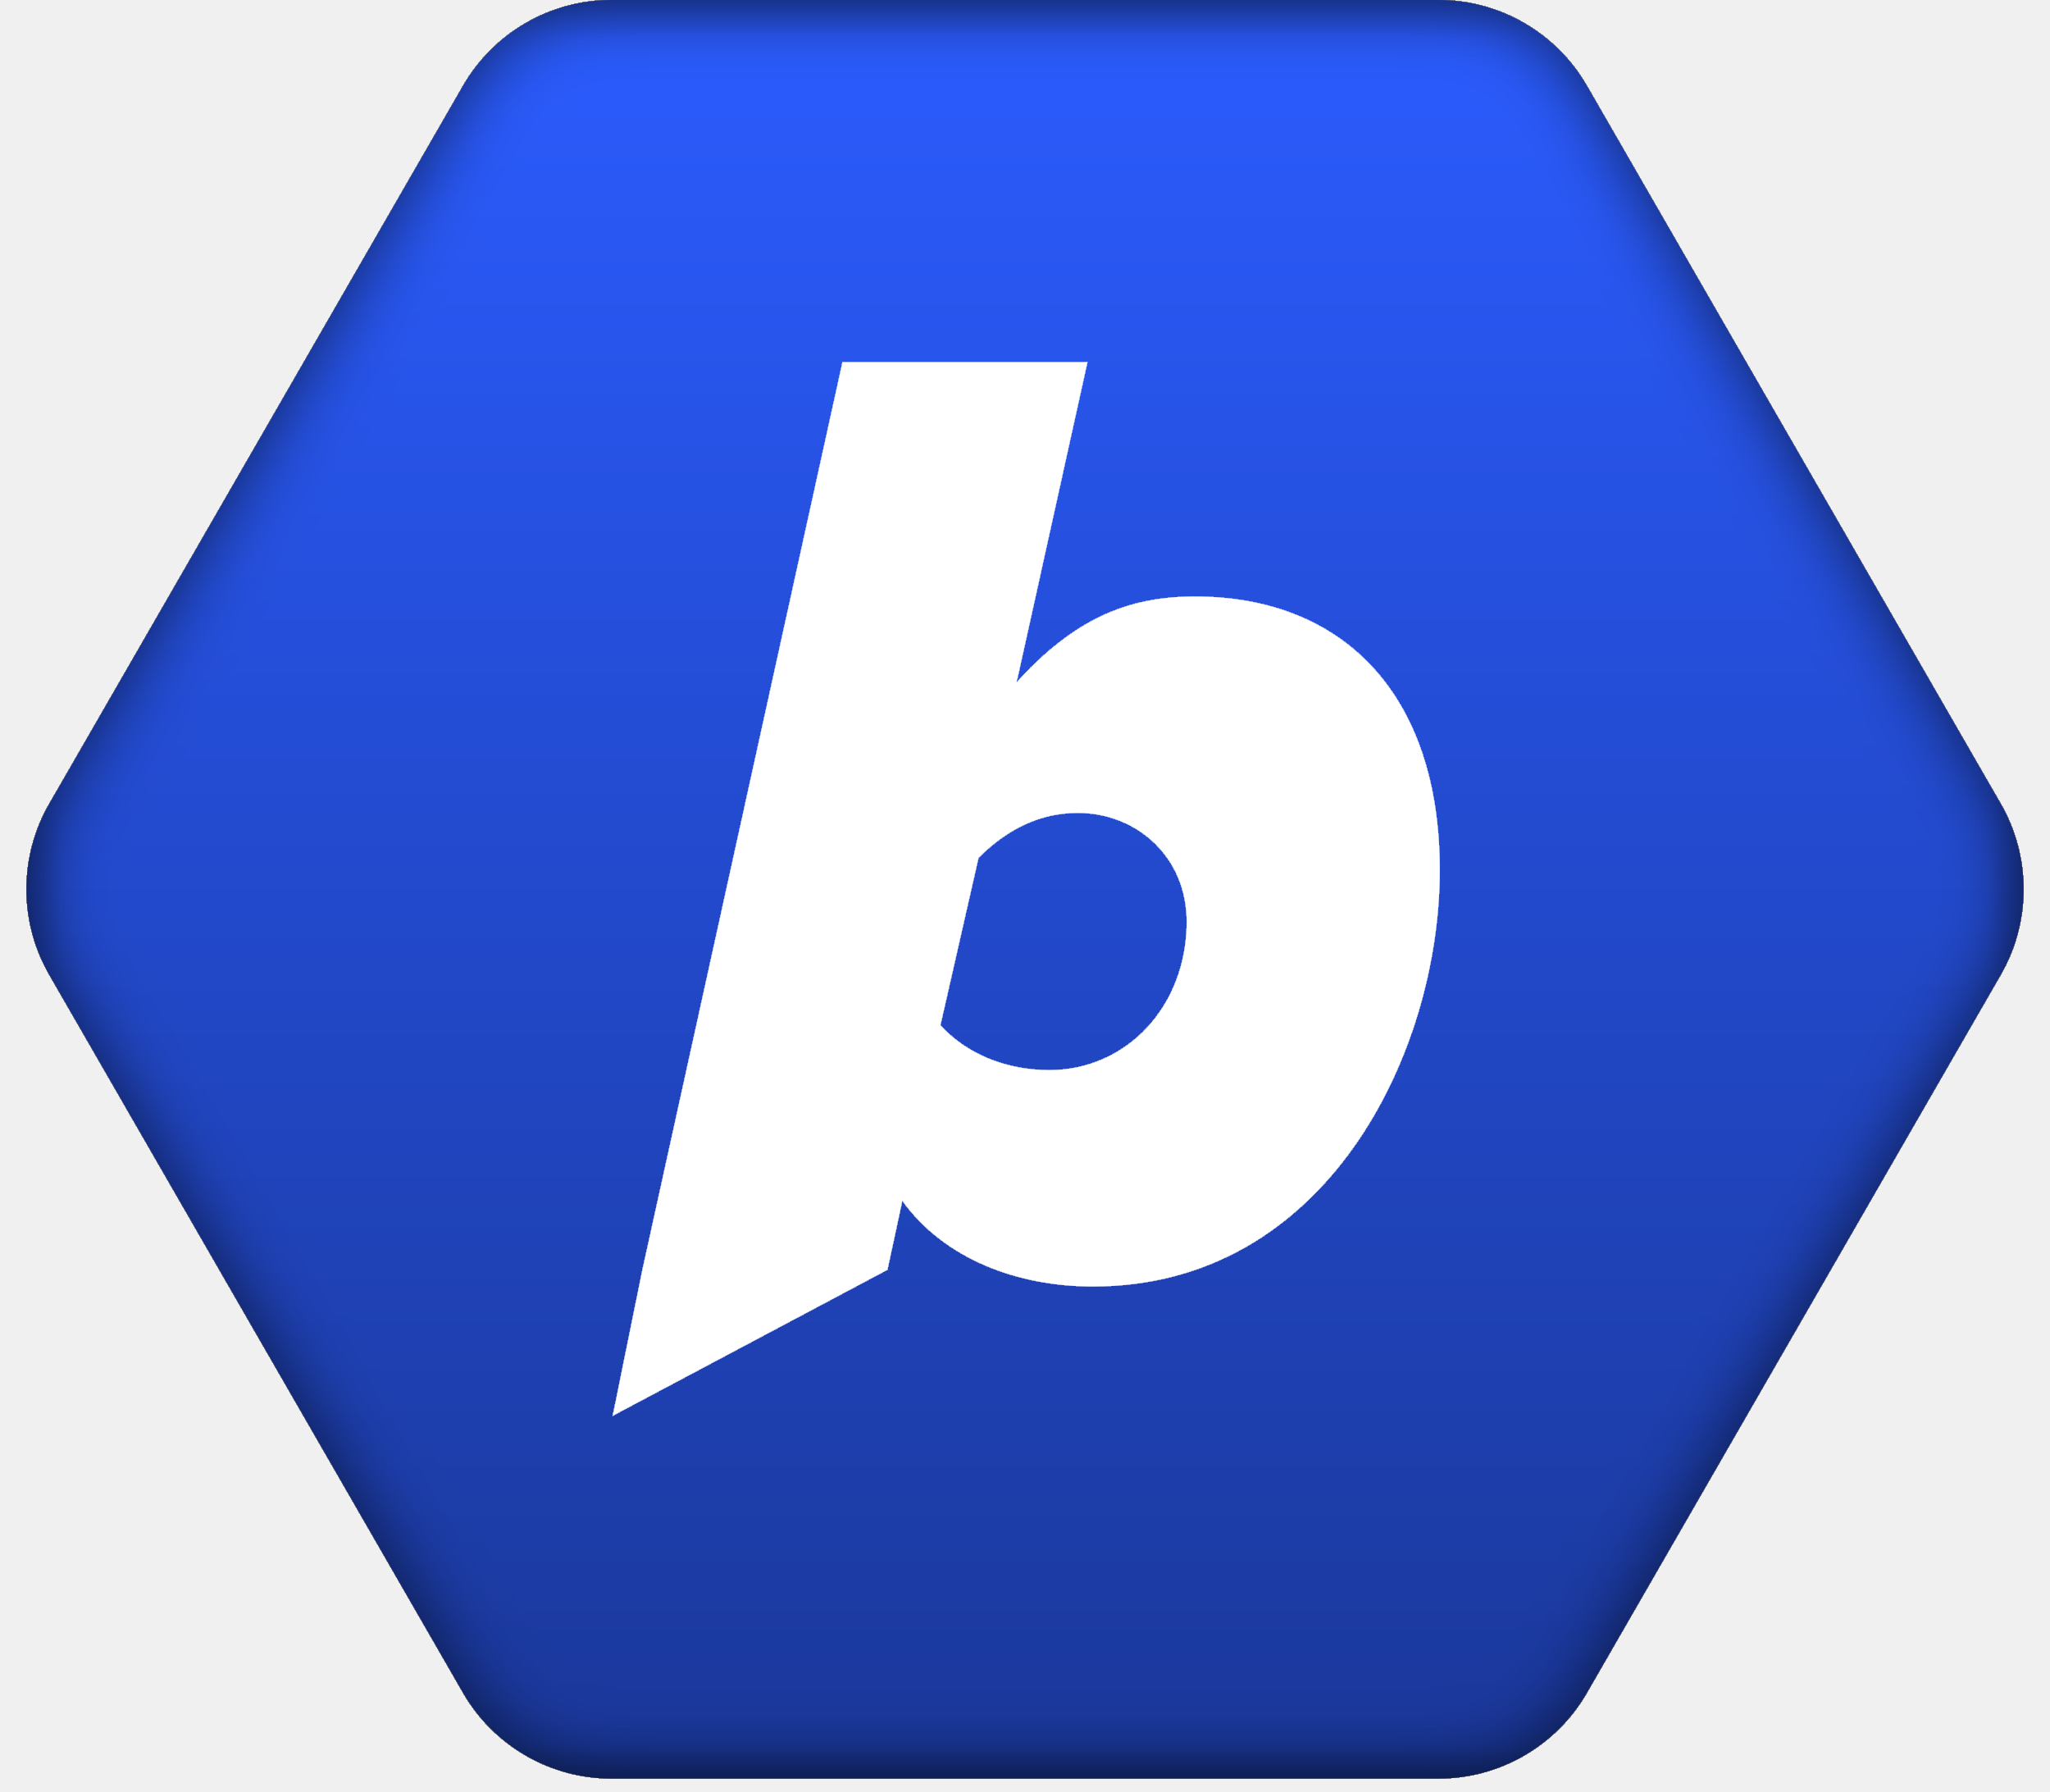
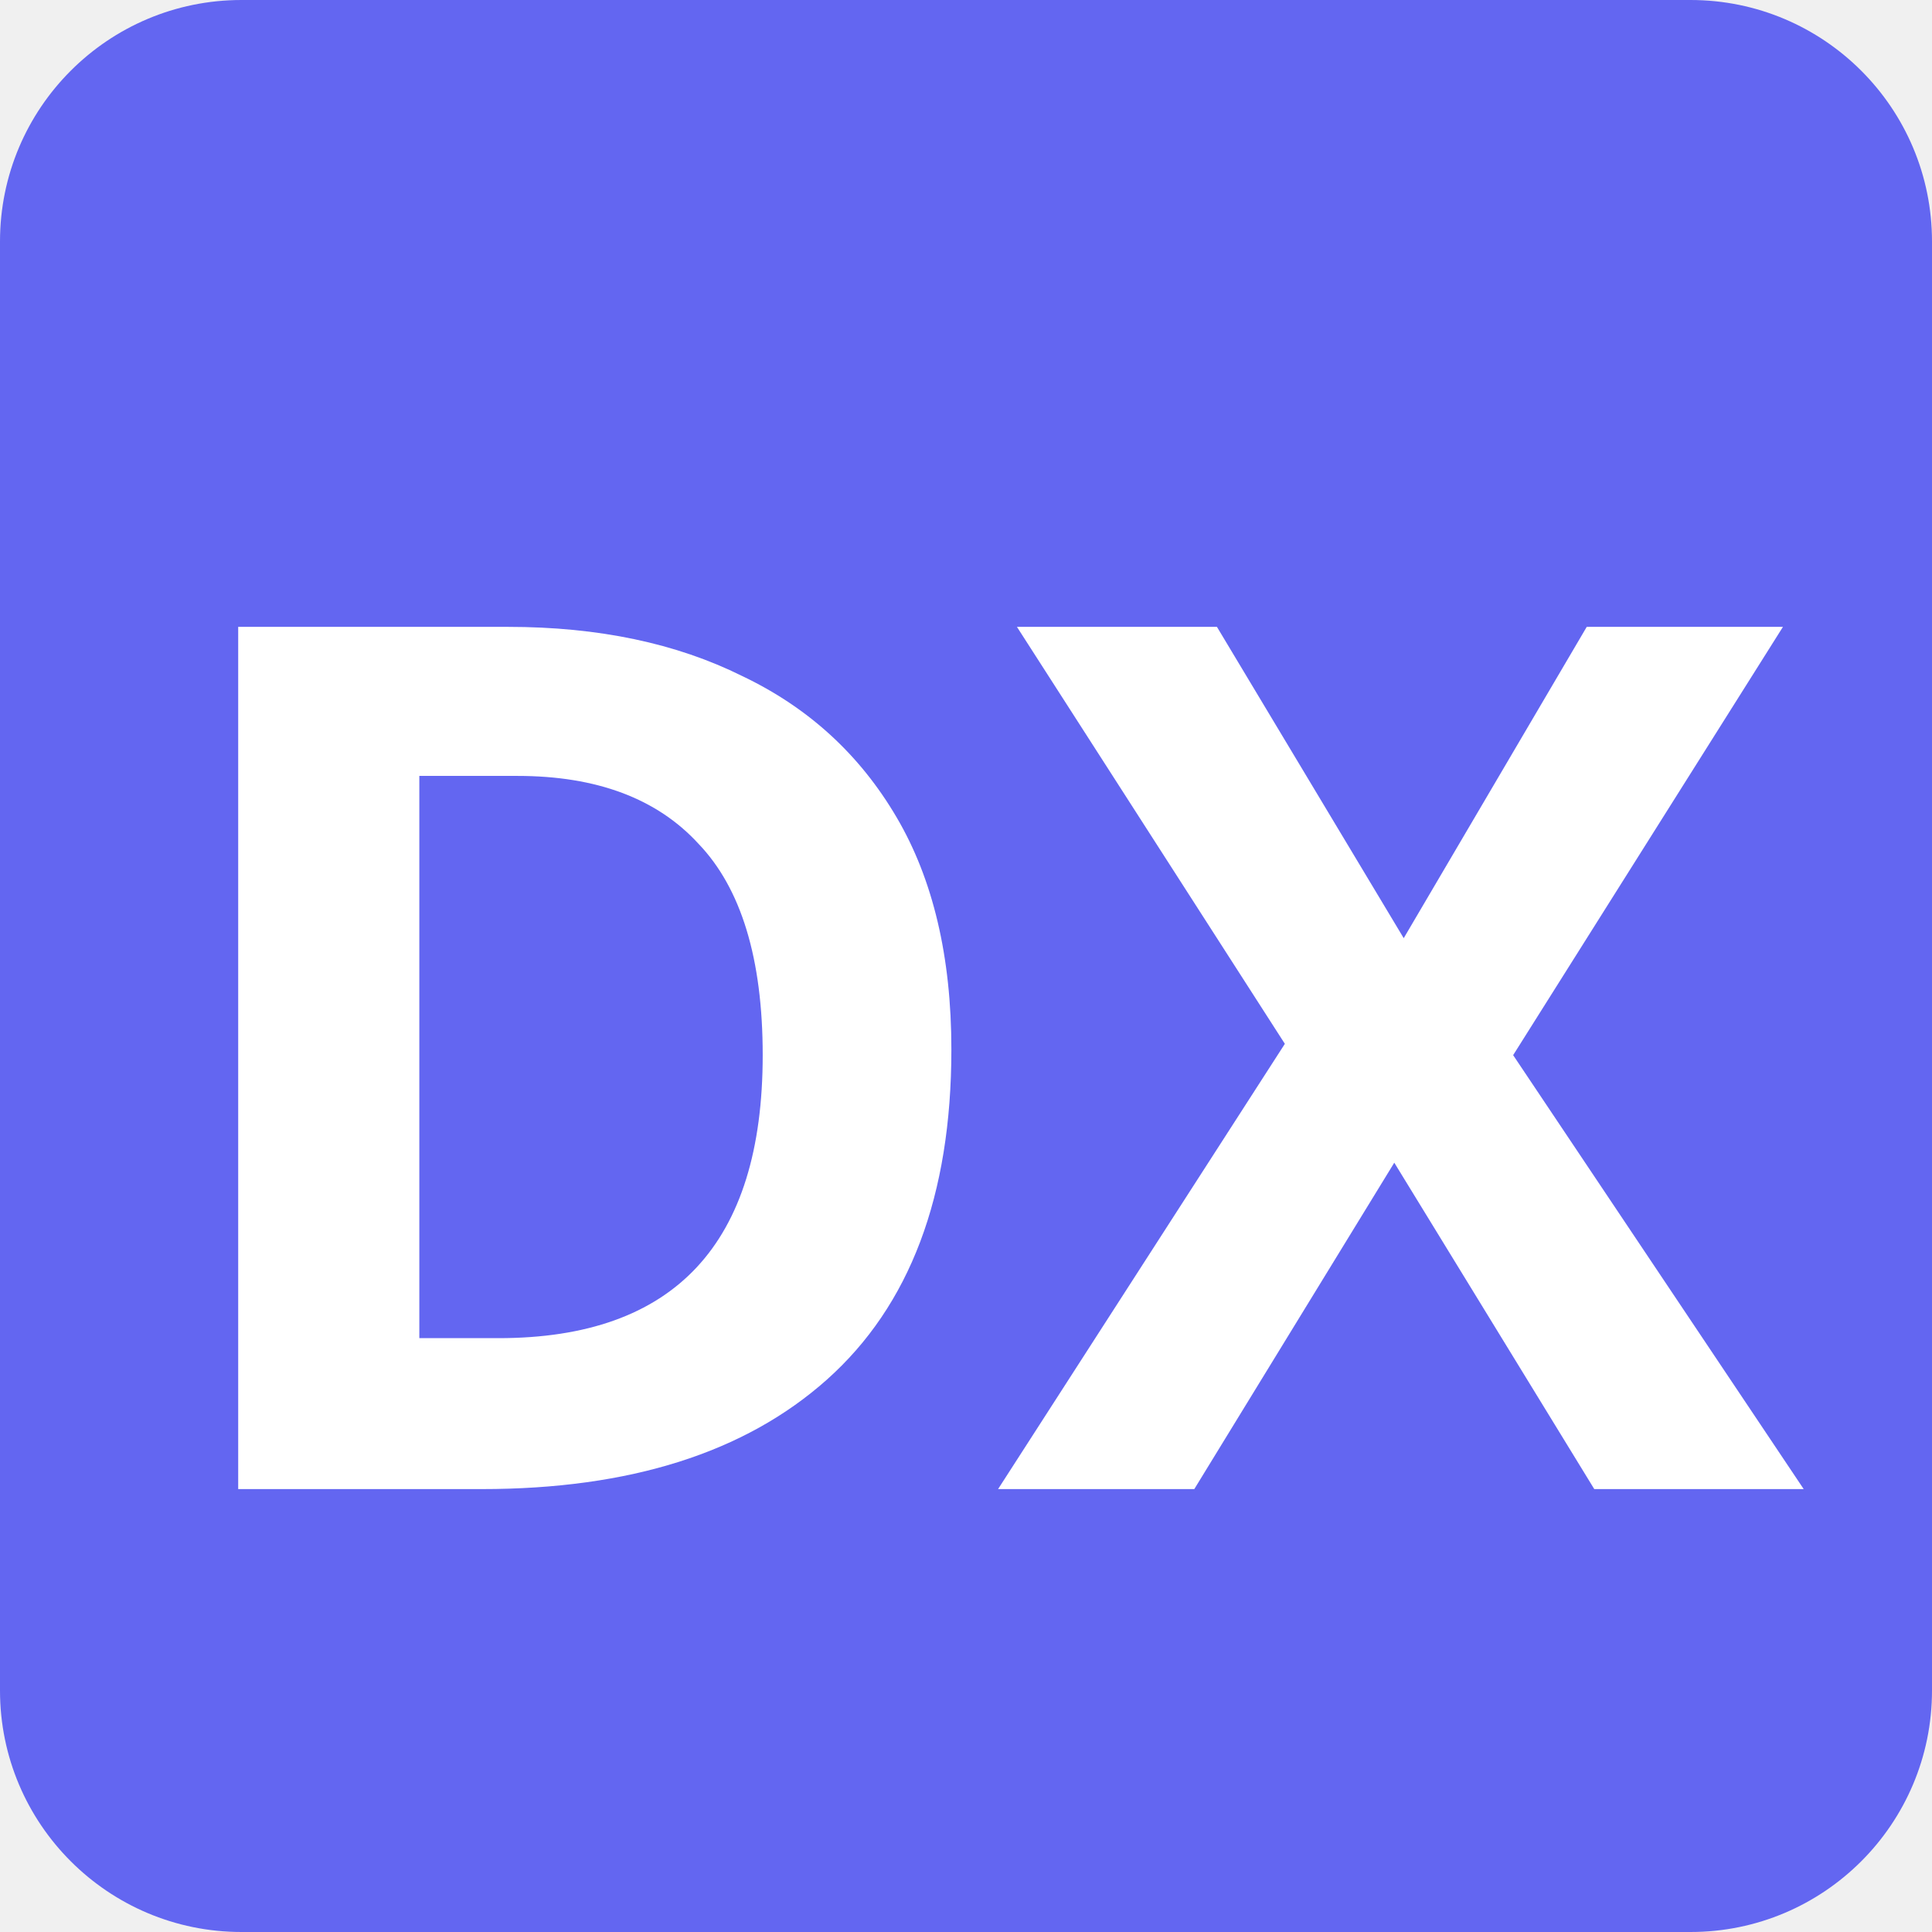
- <svg xmlns="http://www.w3.org/2000/svg" width="95" height="83" fill="none">
-   <g filter="url(#a)">
-     <path fill="url(#b)" d="M66.657 0H28.343a7.948 7.948 0 0 0-6.887 3.979L2.288 37.235a7.948 7.948 0 0 0 0 7.938L21.456 78.43a7.948 7.948 0 0 0 6.887 3.979h38.314a7.948 7.948 0 0 0 6.886-3.98l19.17-33.256a7.948 7.948 0 0 0 0-7.938L73.542 3.98A7.948 7.948 0 0 0 66.657 0Z" />
-   </g>
-   <g filter="url(#c)">
-     <path fill="#fff" fill-rule="evenodd" d="M50.642 59.608c-3.468 0-6.873-1.261-8.827-3.973l-.69 3.198-12.729 6.762 1.374-6.762 9.27-42.04h11.35l-3.279 14.818c2.649-2.9 5.108-3.973 8.26-3.973 6.81 0 11.35 4.477 11.35 12.675 0 8.45-5.233 19.295-16.079 19.295Zm4.351-16.9c0 3.91-2.774 6.874-6.368 6.874-2.018 0-3.847-.757-5.045-2.08l1.766-7.757c1.324-1.324 2.837-2.08 4.603-2.08 2.711 0 5.044 2.017 5.044 5.044Z" clip-rule="evenodd" />
-   </g>
-   <defs>
-     <filter id="a" width="92.549" height="82.409" x="1.226" y="0" color-interpolation-filters="sRGB" filterUnits="userSpaceOnUse">
-       <feFlood flood-opacity="0" result="BackgroundImageFix" />
-       <feBlend in="SourceGraphic" in2="BackgroundImageFix" result="shape" />
-       <feColorMatrix in="SourceAlpha" result="hardAlpha" values="0 0 0 0 0 0 0 0 0 0 0 0 0 0 0 0 0 0 127 0" />
-       <feOffset />
-       <feGaussianBlur stdDeviation="1.717" />
-       <feComposite in2="hardAlpha" k2="-1" k3="1" operator="arithmetic" />
-       <feColorMatrix values="0 0 0 0 0 0 0 0 0 0 0 0 0 0 0 0 0 0 0.65 0" />
-       <feBlend in2="shape" result="effect1_innerShadow_615_13380" />
-     </filter>
-     <filter id="c" width="38.326" height="48.802" x="28.396" y="16.793" color-interpolation-filters="sRGB" filterUnits="userSpaceOnUse">
-       <feFlood flood-opacity="0" result="BackgroundImageFix" />
-       <feBlend in="SourceGraphic" in2="BackgroundImageFix" result="shape" />
-       <feColorMatrix in="SourceAlpha" result="hardAlpha" values="0 0 0 0 0 0 0 0 0 0 0 0 0 0 0 0 0 0 127 0" />
-       <feOffset />
-       <feGaussianBlur stdDeviation=".072" />
-       <feComposite in2="hardAlpha" k2="-1" k3="1" operator="arithmetic" />
-       <feColorMatrix values="0 0 0 0 1 0 0 0 0 1 0 0 0 0 1 0 0 0 0.95 0" />
-       <feBlend in2="shape" result="effect1_innerShadow_615_13380" />
-     </filter>
-     <linearGradient id="b" x1="47.5" x2="47.5" y1="0" y2="82.409" gradientUnits="userSpaceOnUse">
-       <stop stop-color="#2B5CFF" />
-       <stop offset="1" stop-color="#1A3799" />
-     </linearGradient>
-   </defs>
+ <svg xmlns="http://www.w3.org/2000/svg" viewBox="0 0 16 16" width="16" height="16">
+   <rect width="16" height="16" rx="2" fill="#6366f1" />
+   <text x="50%" y="55%" dominant-baseline="middle" text-anchor="middle" fill="white" font-size="10" font-weight="bold" font-family="system-ui, sans-serif">DX</text>
</svg>
